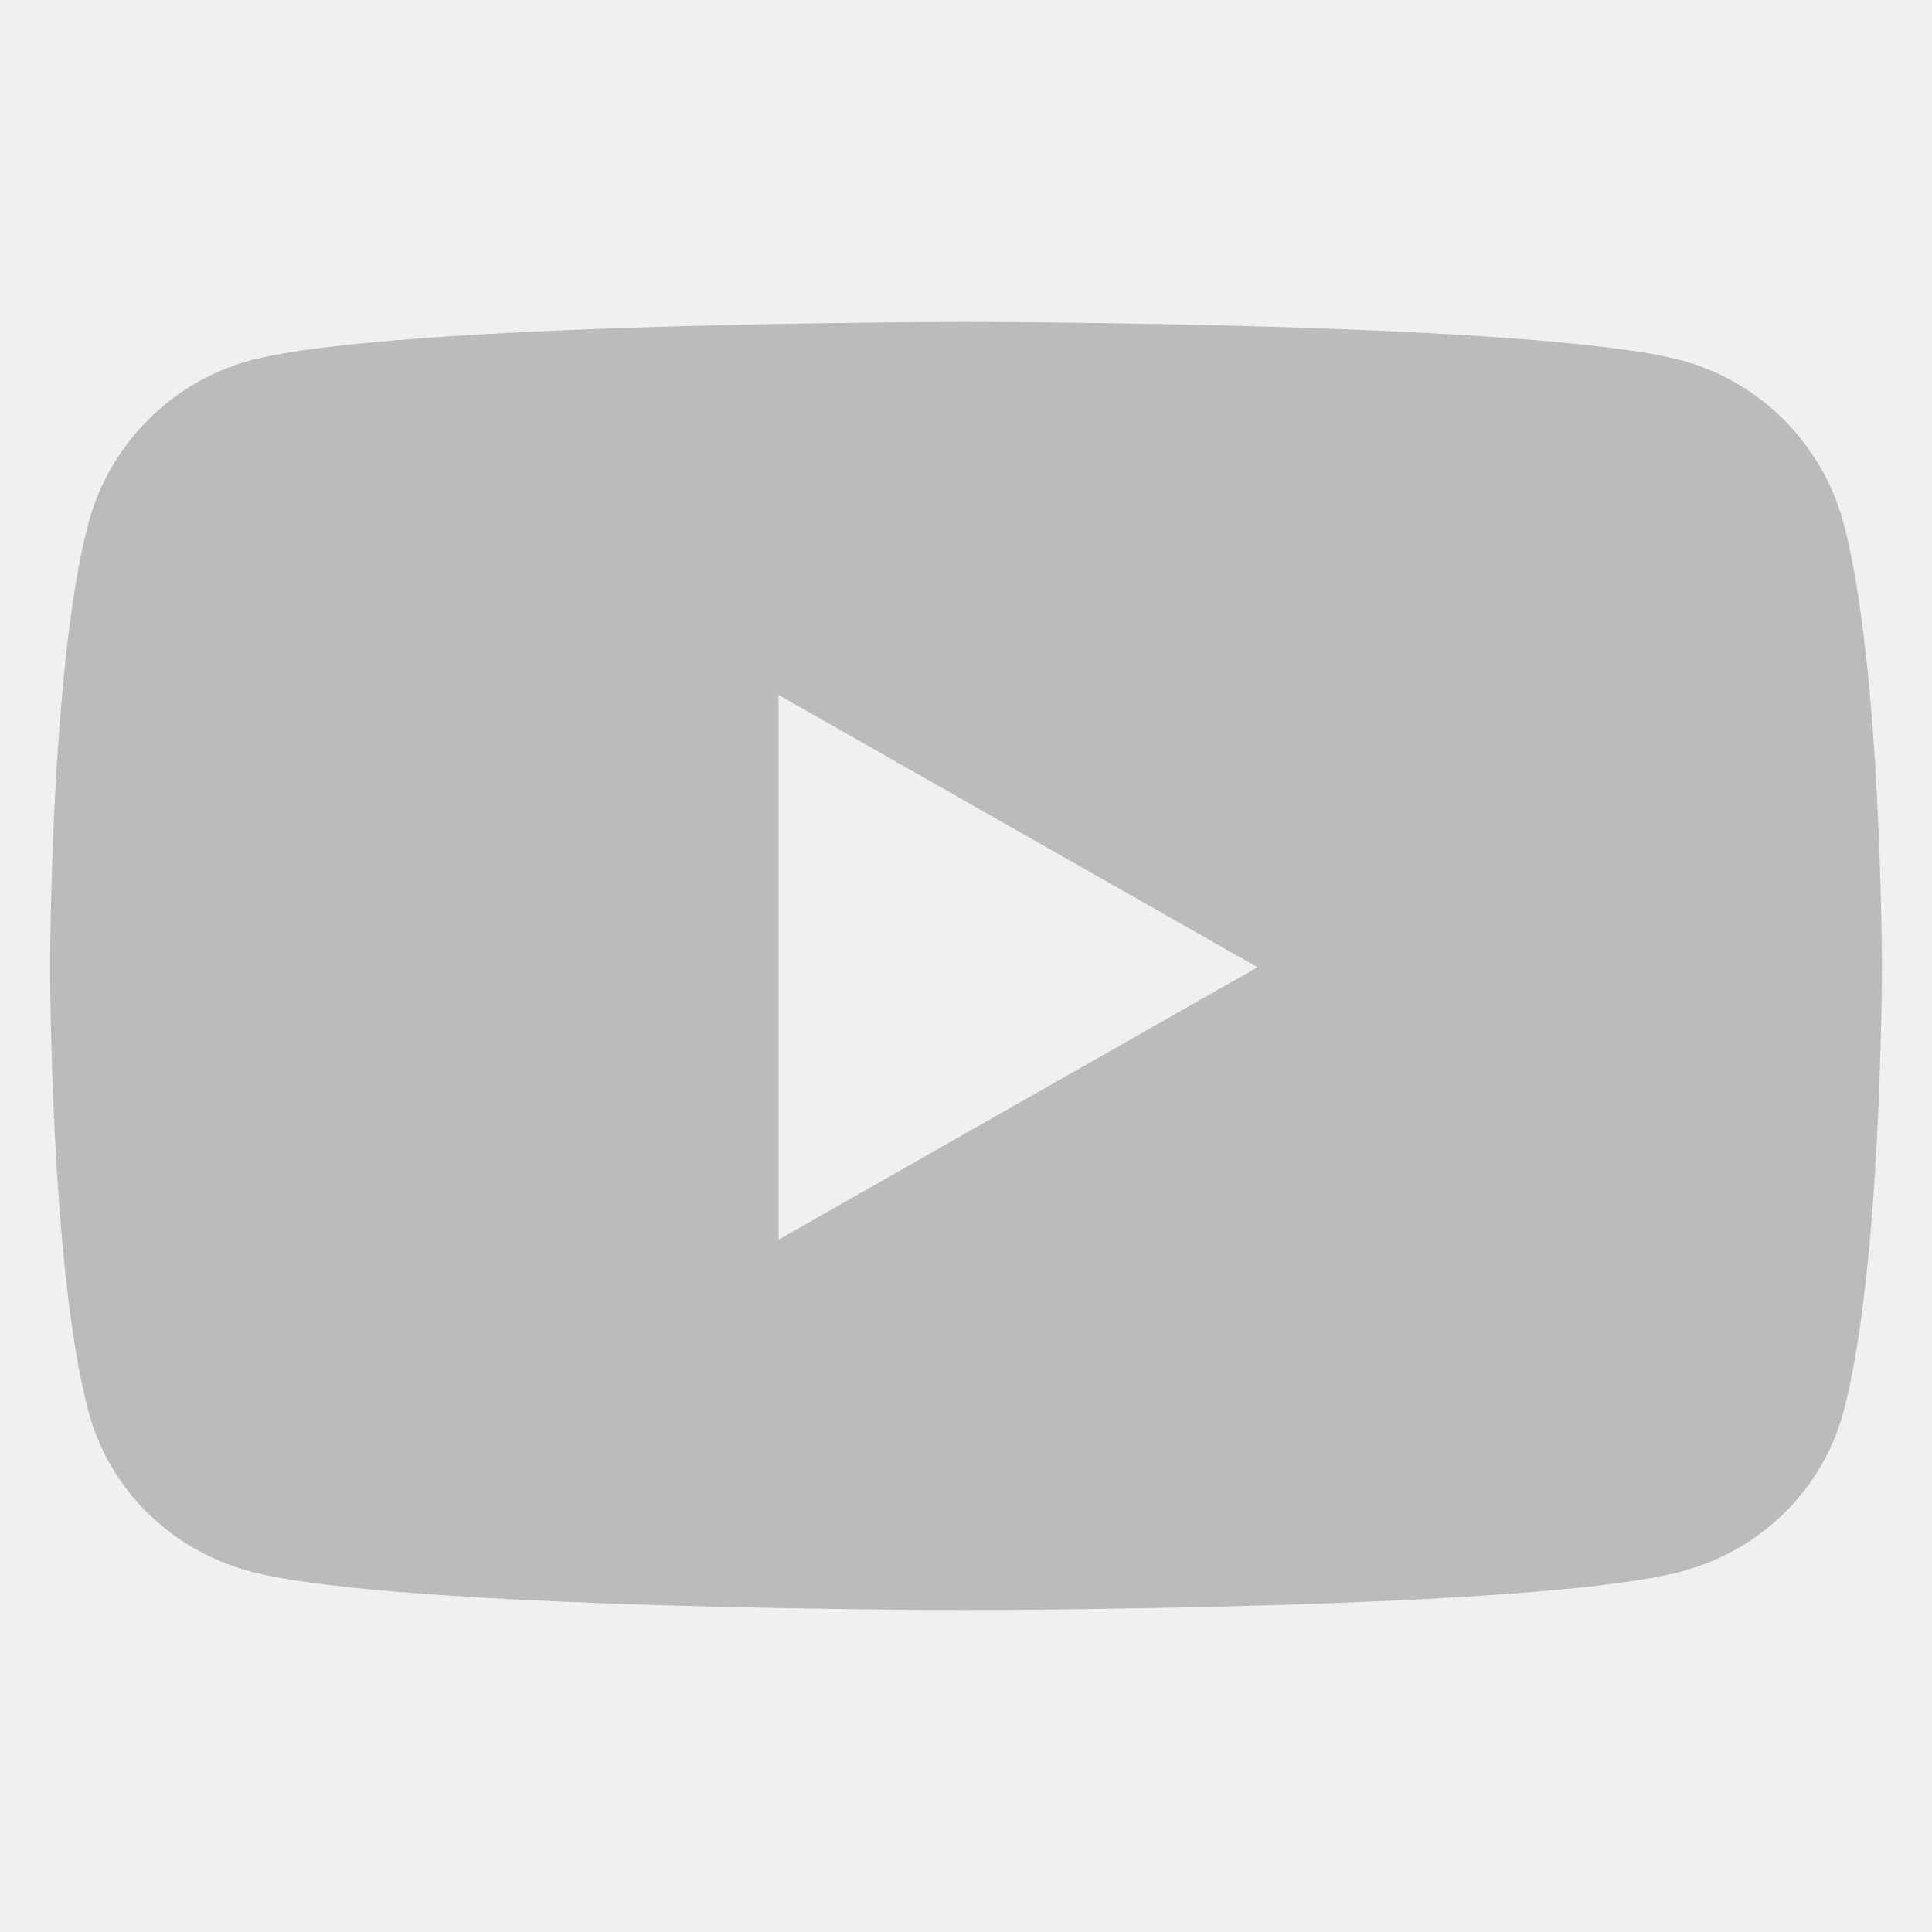
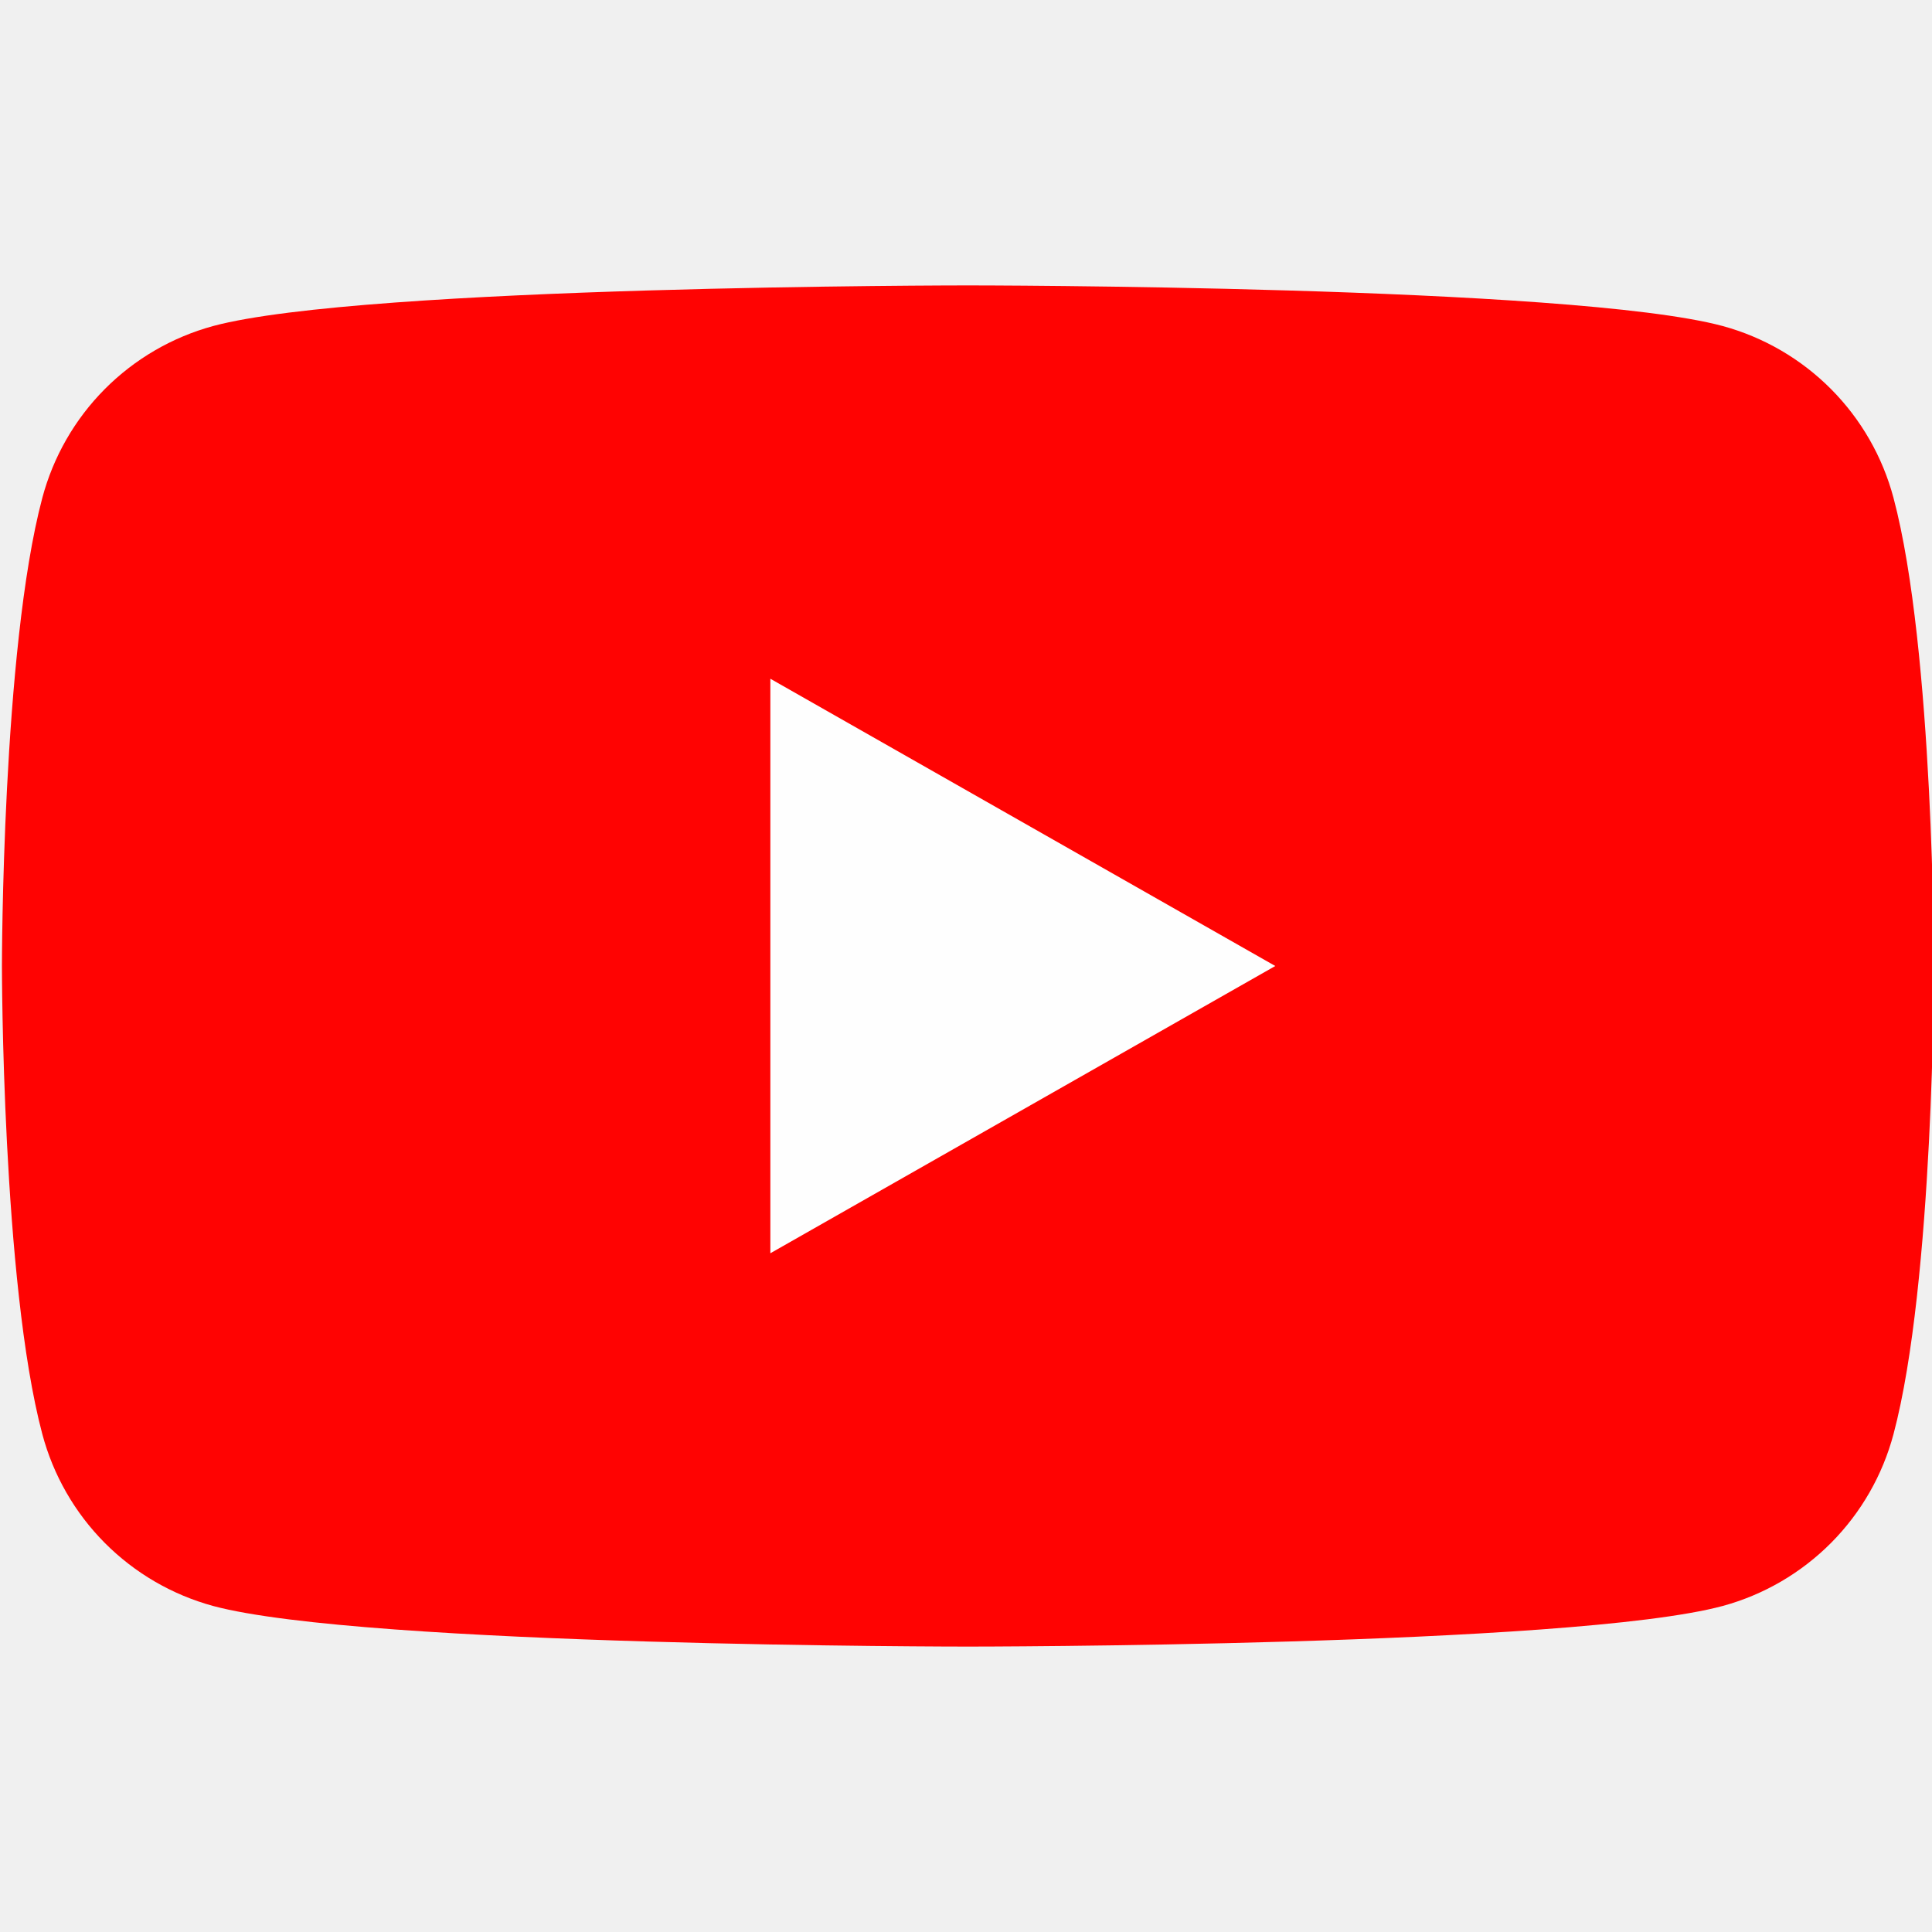
- <svg xmlns="http://www.w3.org/2000/svg" width="14" height="14" viewBox="0 0 14 14" fill="none">
-   <path d="M13.36 3.794C13.207 3.219 12.757 2.766 12.186 2.612C11.151 2.333 7 2.333 7 2.333C7 2.333 2.849 2.333 1.814 2.612C1.243 2.766 0.793 3.219 0.64 3.794C0.363 4.836 0.363 7.009 0.363 7.009C0.363 7.009 0.363 9.183 0.64 10.225C0.793 10.8 1.243 11.234 1.814 11.387C2.849 11.667 7 11.667 7 11.667C7 11.667 11.151 11.667 12.186 11.387C12.757 11.234 13.207 10.8 13.36 10.225C13.637 9.183 13.637 7.009 13.637 7.009C13.637 7.009 13.637 4.836 13.36 3.794ZM5.642 8.983V5.036L9.112 7.009L5.642 8.983Z" fill="#BBBBBB" />
+ <svg xmlns="http://www.w3.org/2000/svg" width="48" height="48" viewBox="0 0 48 48" fill="none">
+   <g clip-path="url(#clip0_17_47)">
+     <path d="M47.044 12.371C46.773 11.35 46.238 10.418 45.493 9.668C44.748 8.919 43.82 8.378 42.8 8.1C39.048 7.091 24.048 7.091 24.048 7.091C24.048 7.091 9.048 7.091 5.295 8.1C4.275 8.378 3.347 8.919 2.602 9.668C1.857 10.418 1.323 11.35 1.051 12.371C0.048 16.14 0.048 24 0.048 24C0.048 24 0.048 31.86 1.051 35.629C1.323 36.65 1.857 37.582 2.602 38.332C3.347 39.081 4.275 39.622 5.295 39.9C9.048 40.909 24.048 40.909 24.048 40.909C24.048 40.909 39.048 40.909 42.8 39.9C43.82 39.622 44.748 39.081 45.493 38.332C46.238 37.582 46.773 36.65 47.044 35.629C48.048 31.86 48.048 24 48.048 24C48.048 24 48.048 16.14 47.044 12.371Z" fill="#FF0302" />
+     <path d="M19.139 31.137V16.863L31.684 24L19.139 31.137Z" fill="#FEFEFE" />
+   </g>
+   <defs>
+     <clipPath id="clip0_17_47">
+       <rect width="48" height="48" fill="white" />
+     </clipPath>
+   </defs>
</svg>
